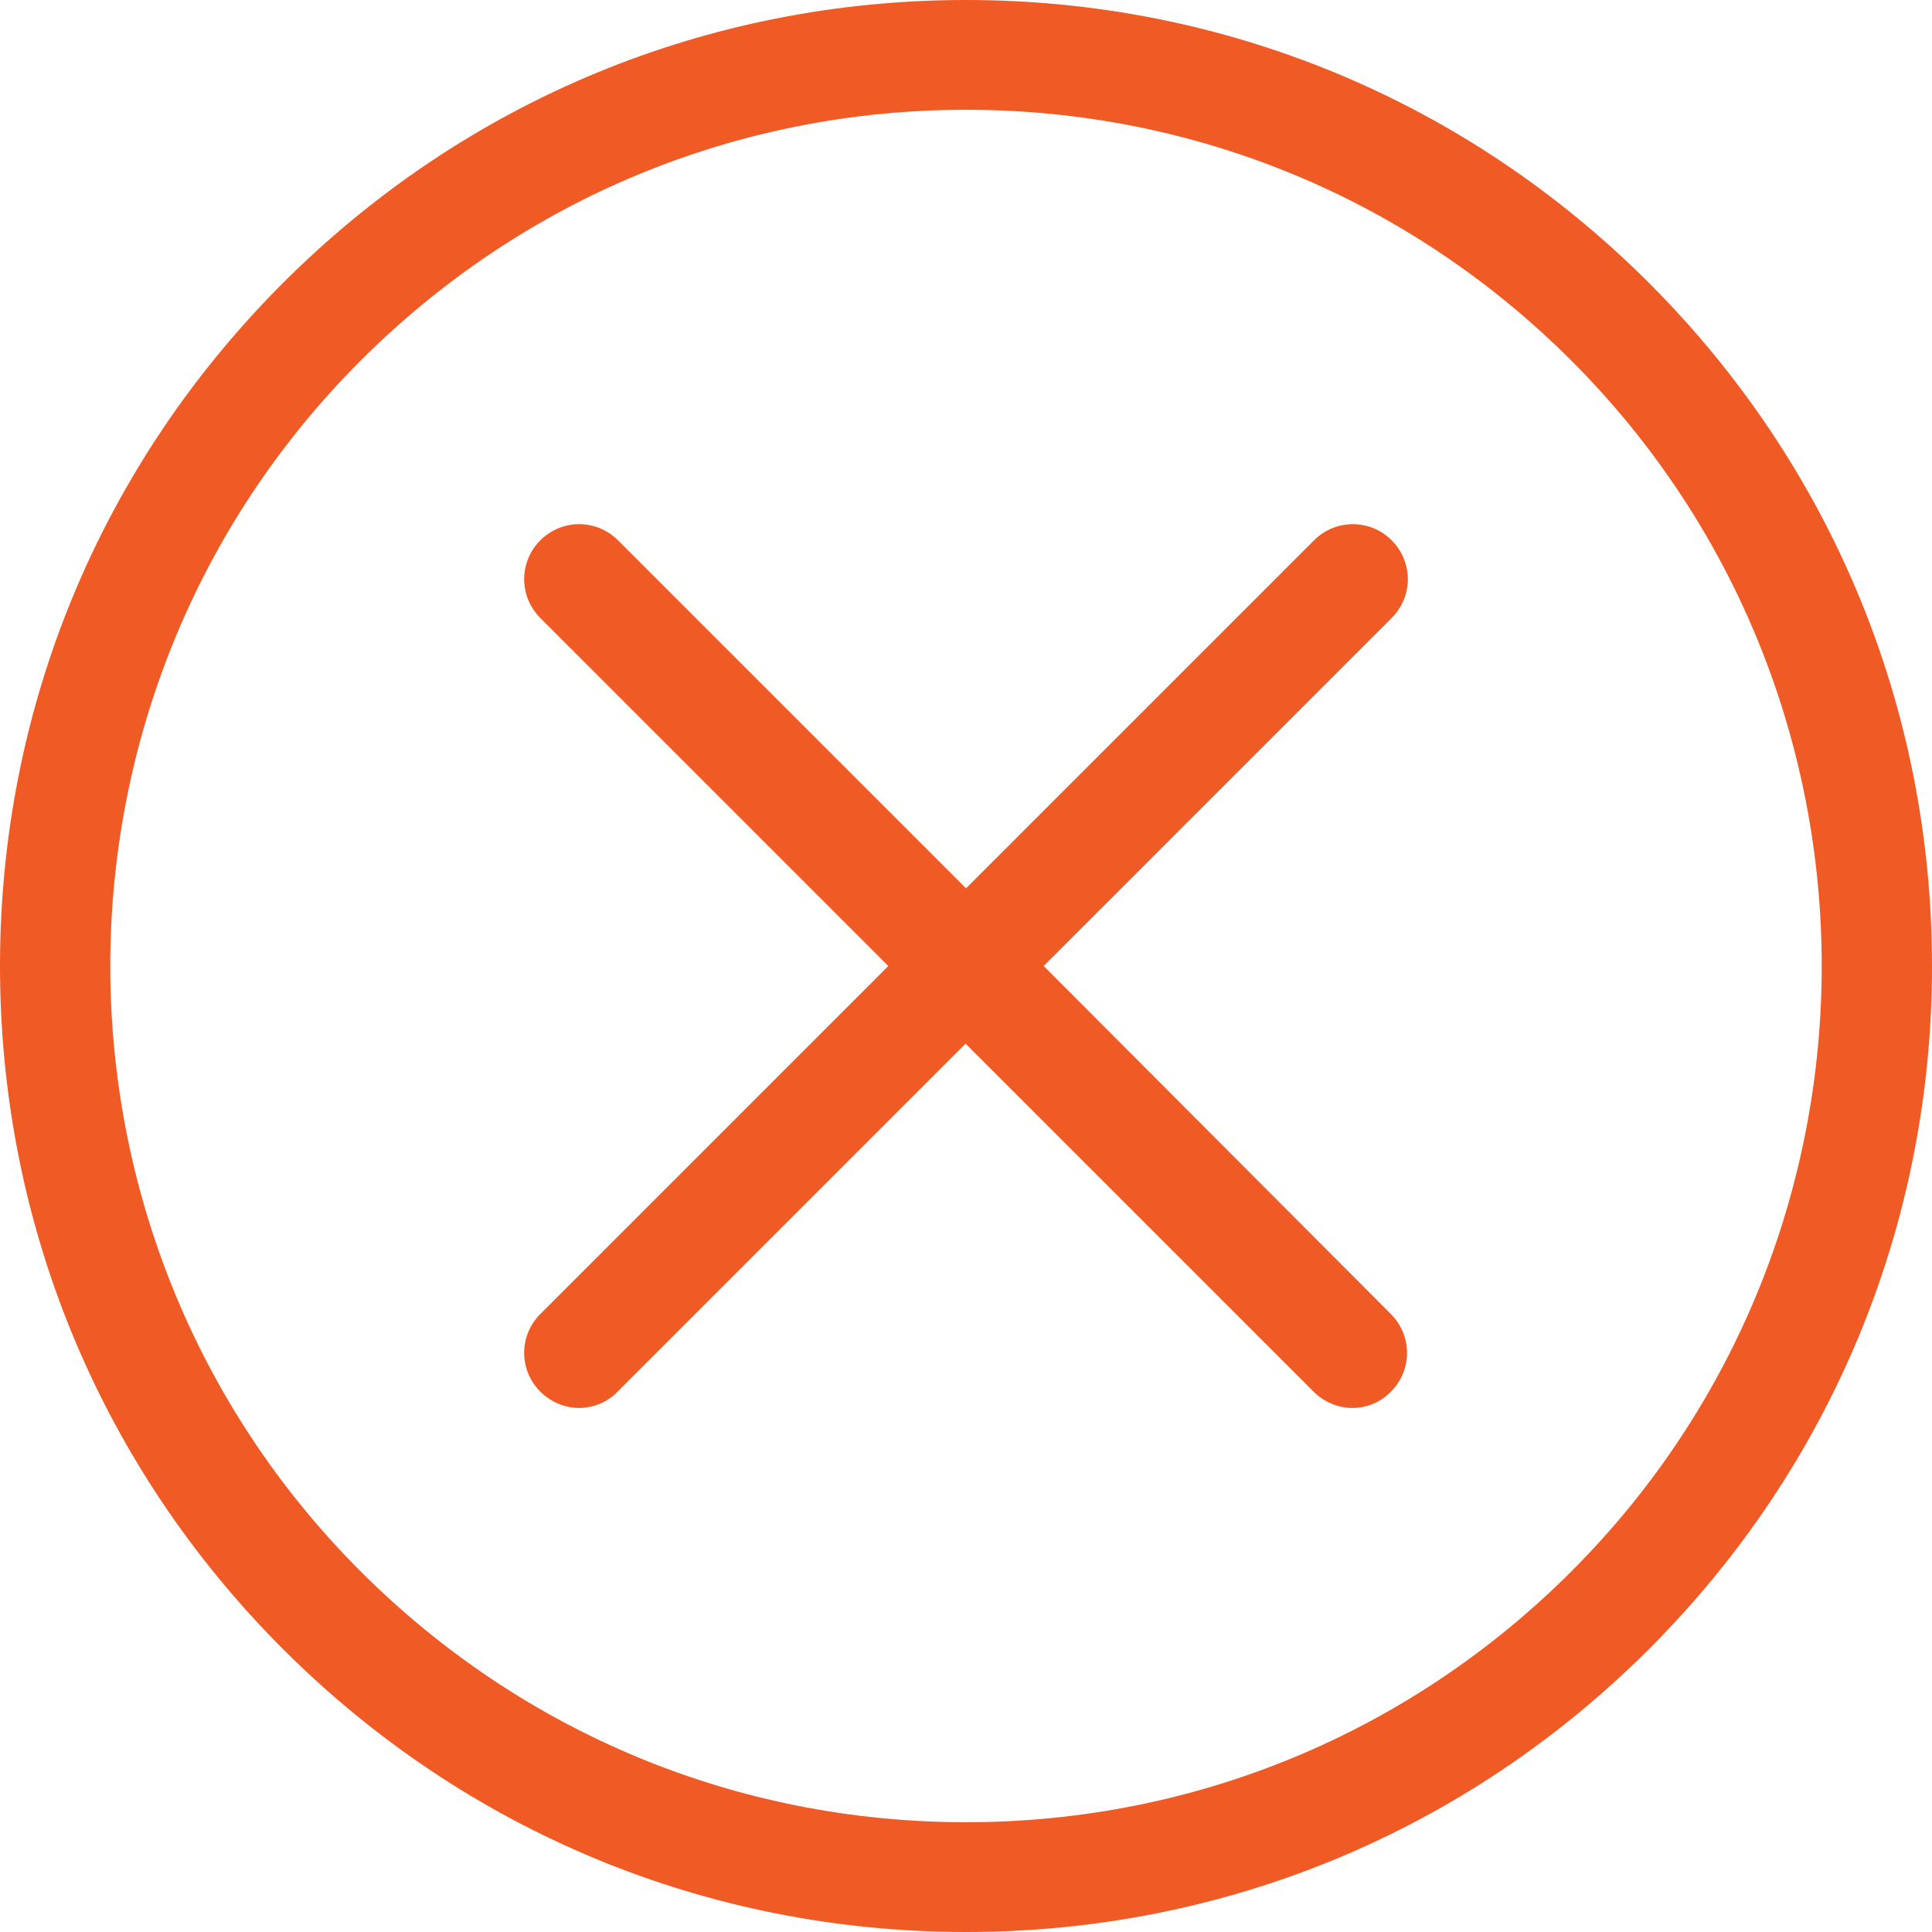
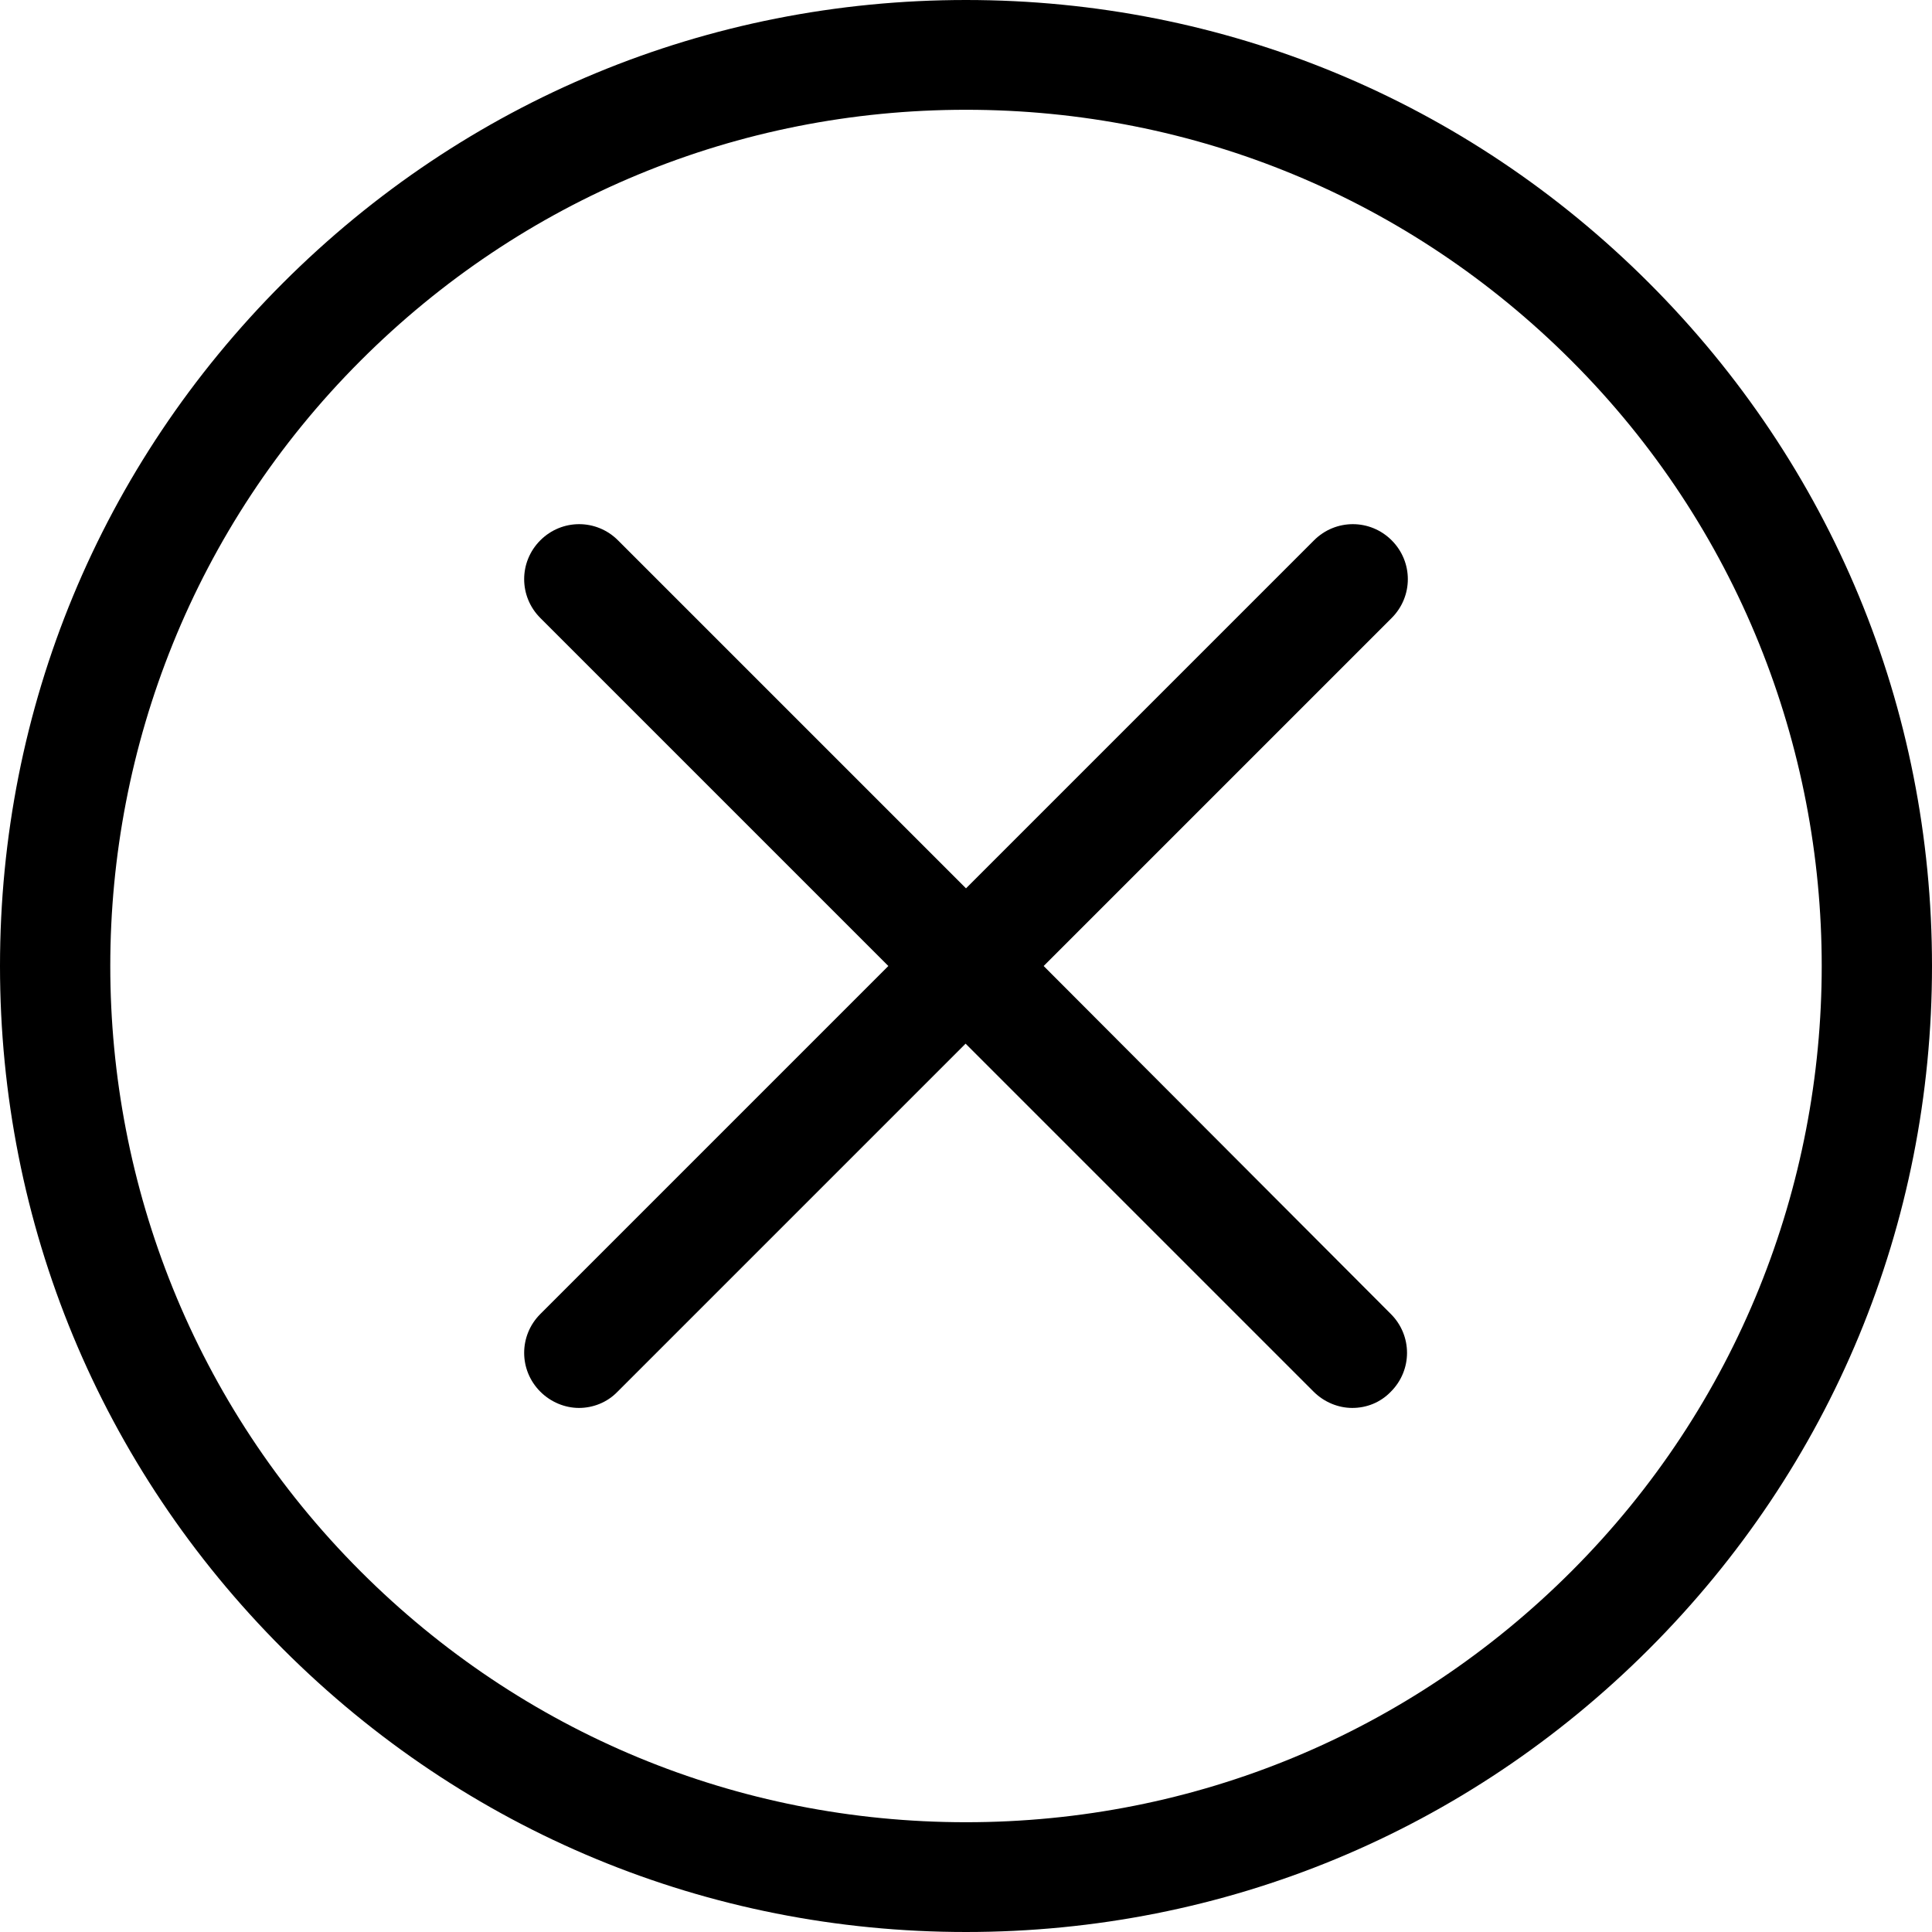
<svg xmlns="http://www.w3.org/2000/svg" version="1.1" id="Capa_1" x="0px" y="0px" viewBox="0 0 475.2 475.2" style="enable-background:new 0 0 475.2 475.2;" xml:space="preserve">
  <g>
    <g>
-       <path fill="#f05a24" d="M405.6,69.6C360.7,24.7,301.1,0,237.6,0s-123.1,24.7-168,69.6S0,174.1,0,237.6s24.7,123.1,69.6,168s104.5,69.6,168,69.6    s123.1-24.7,168-69.6s69.6-104.5,69.6-168S450.5,114.5,405.6,69.6z M386.5,386.5c-39.8,39.8-92.7,61.7-148.9,61.7    s-109.1-21.9-148.9-61.7c-82.1-82.1-82.1-215.7,0-297.8C128.5,48.9,181.4,27,237.6,27s109.1,21.9,148.9,61.7    C468.6,170.8,468.6,304.4,386.5,386.5z" />
-       <path fill="#f05a24" d="M342.3,132.9c-5.3-5.3-13.8-5.3-19.1,0l-85.6,85.6L152,132.9c-5.3-5.3-13.8-5.3-19.1,0c-5.3,5.3-5.3,13.8,0,19.1    l85.6,85.6l-85.6,85.6c-5.3,5.3-5.3,13.8,0,19.1c2.6,2.6,6.1,4,9.5,4s6.9-1.3,9.5-4l85.6-85.6l85.6,85.6c2.6,2.6,6.1,4,9.5,4    c3.5,0,6.9-1.3,9.5-4c5.3-5.3,5.3-13.8,0-19.1l-85.4-85.6l85.6-85.6C347.6,146.7,347.6,138.2,342.3,132.9z" />
+       <path d="M405.6,69.6C360.7,24.7,301.1,0,237.6,0s-123.1,24.7-168,69.6S0,174.1,0,237.6s24.7,123.1,69.6,168s104.5,69.6,168,69.6    s123.1-24.7,168-69.6s69.6-104.5,69.6-168S450.5,114.5,405.6,69.6z M386.5,386.5c-39.8,39.8-92.7,61.7-148.9,61.7    s-109.1-21.9-148.9-61.7c-82.1-82.1-82.1-215.7,0-297.8C128.5,48.9,181.4,27,237.6,27s109.1,21.9,148.9,61.7    C468.6,170.8,468.6,304.4,386.5,386.5z" />
+       <path d="M342.3,132.9c-5.3-5.3-13.8-5.3-19.1,0l-85.6,85.6L152,132.9c-5.3-5.3-13.8-5.3-19.1,0c-5.3,5.3-5.3,13.8,0,19.1    l85.6,85.6l-85.6,85.6c-5.3,5.3-5.3,13.8,0,19.1c2.6,2.6,6.1,4,9.5,4s6.9-1.3,9.5-4l85.6-85.6l85.6,85.6c2.6,2.6,6.1,4,9.5,4    c3.5,0,6.9-1.3,9.5-4c5.3-5.3,5.3-13.8,0-19.1l-85.4-85.6l85.6-85.6C347.6,146.7,347.6,138.2,342.3,132.9z" />
    </g>
  </g>
</svg>
